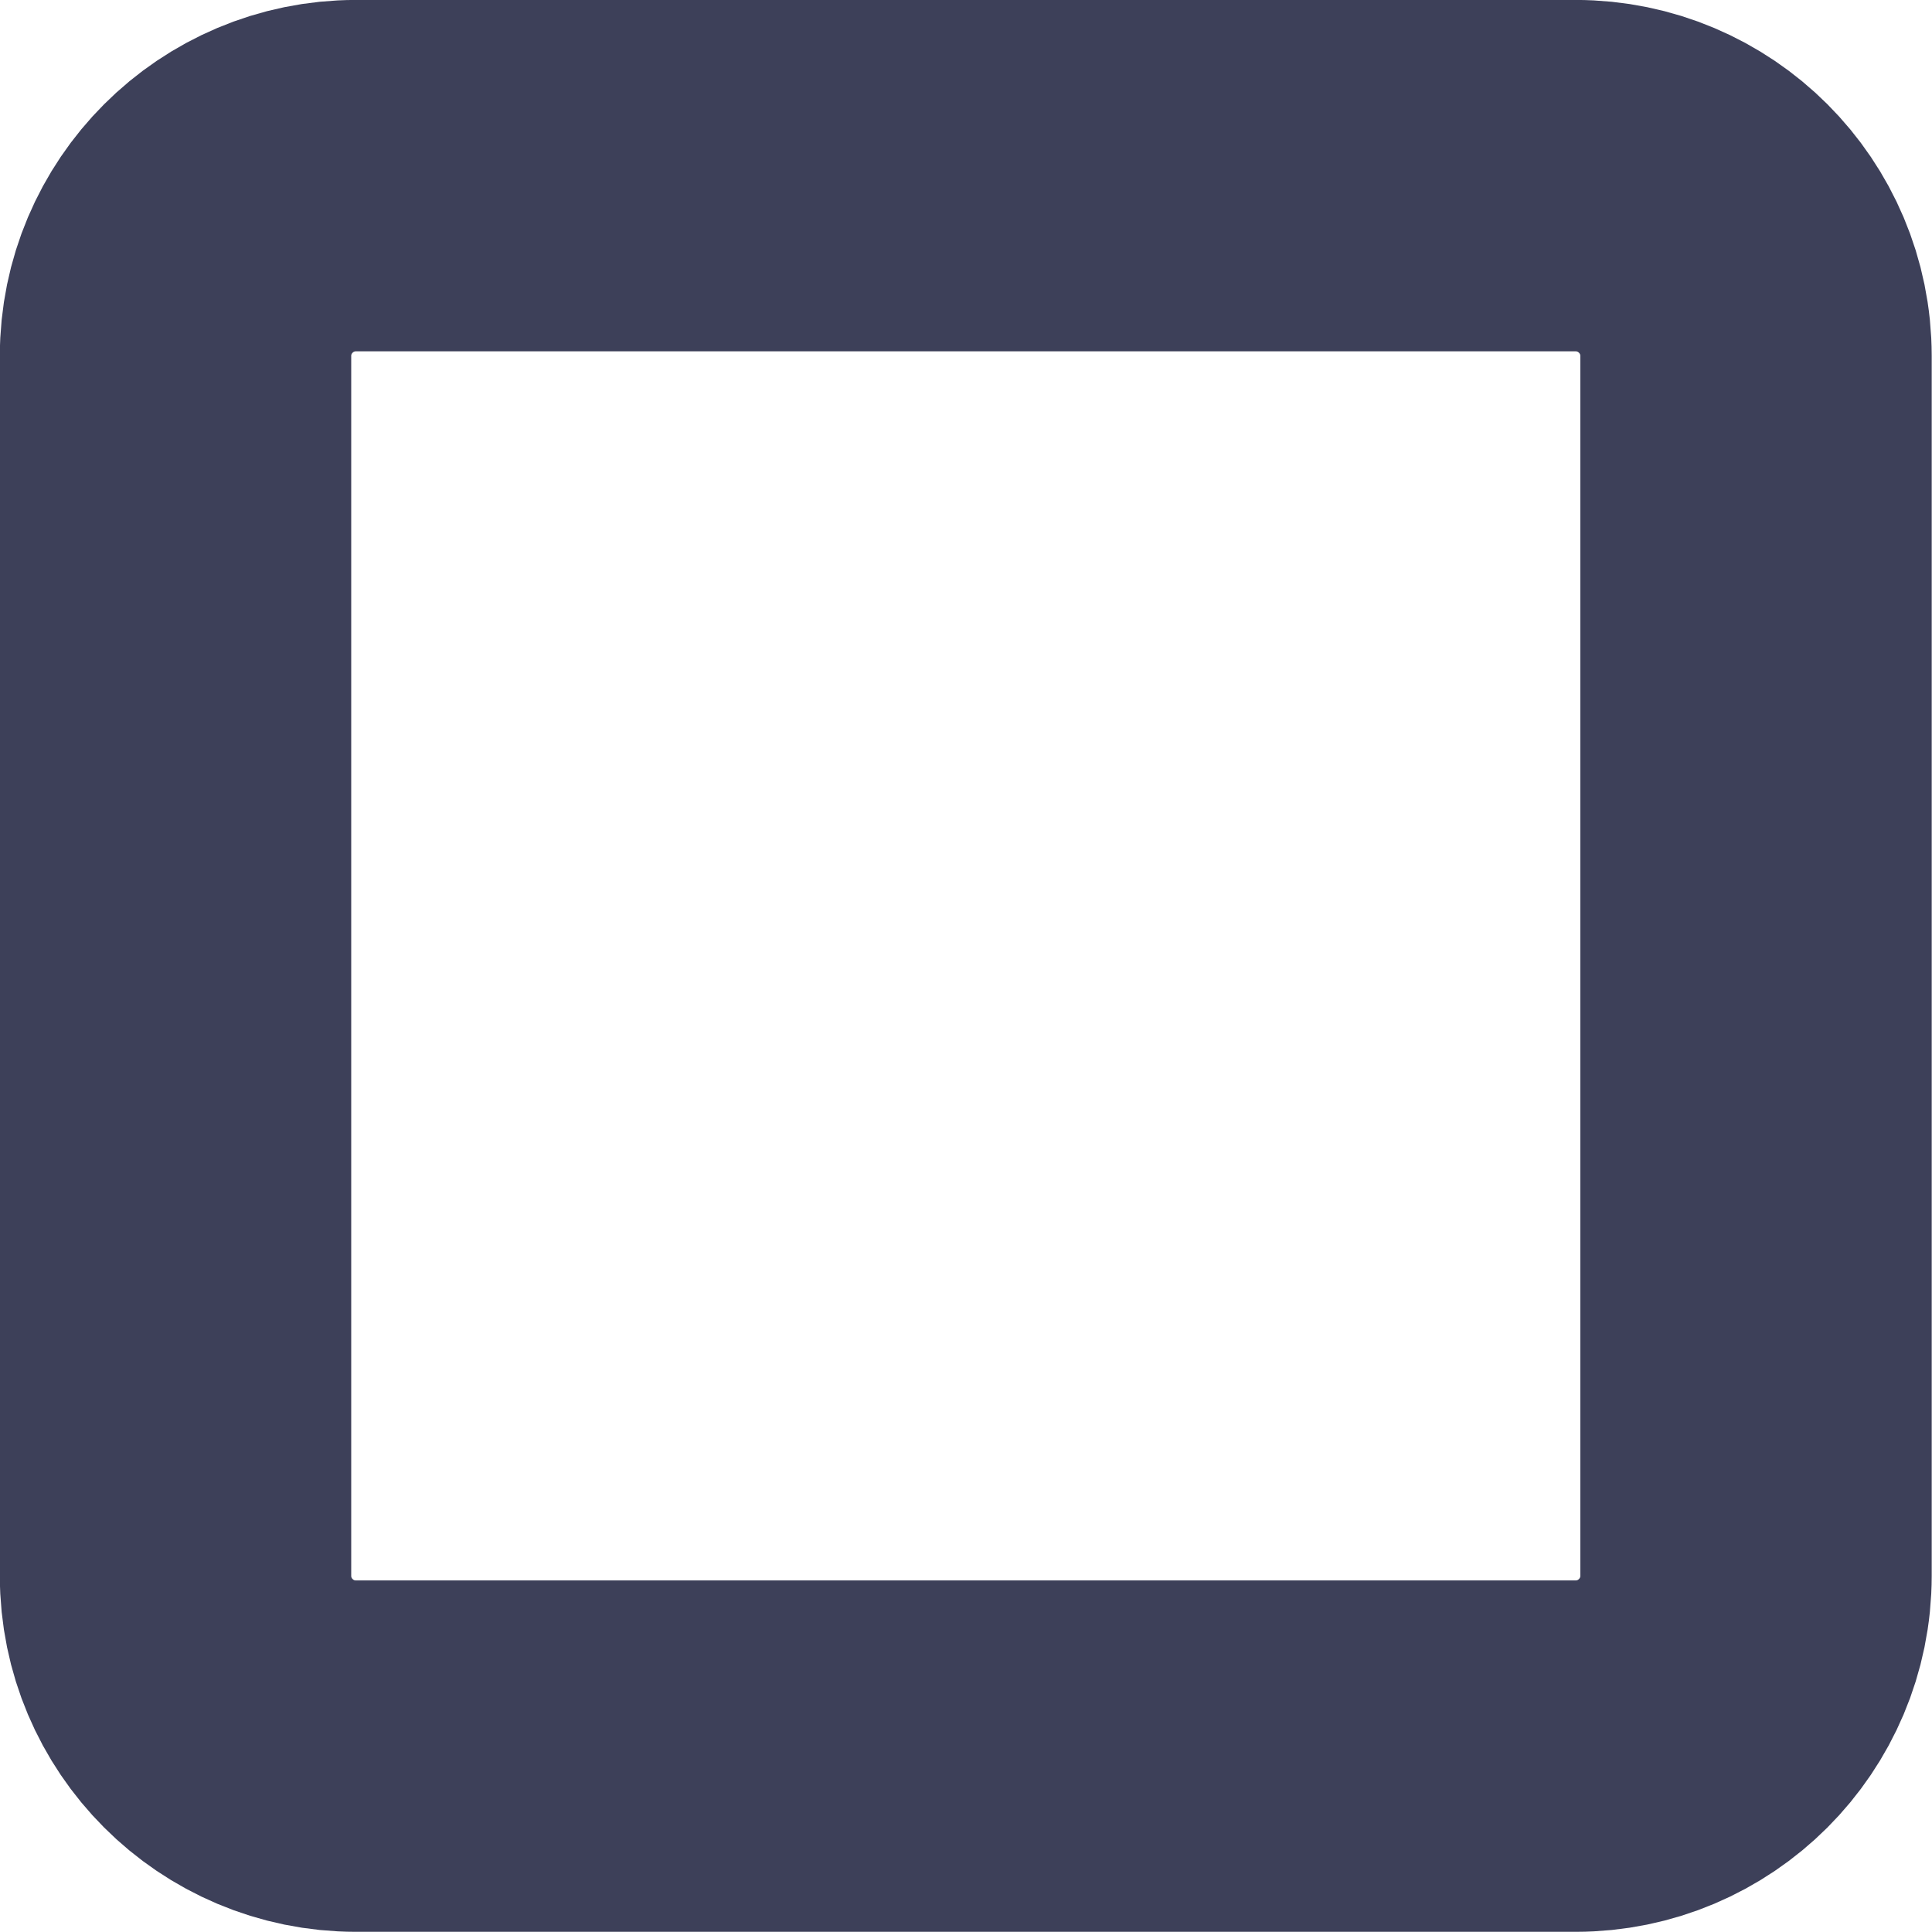
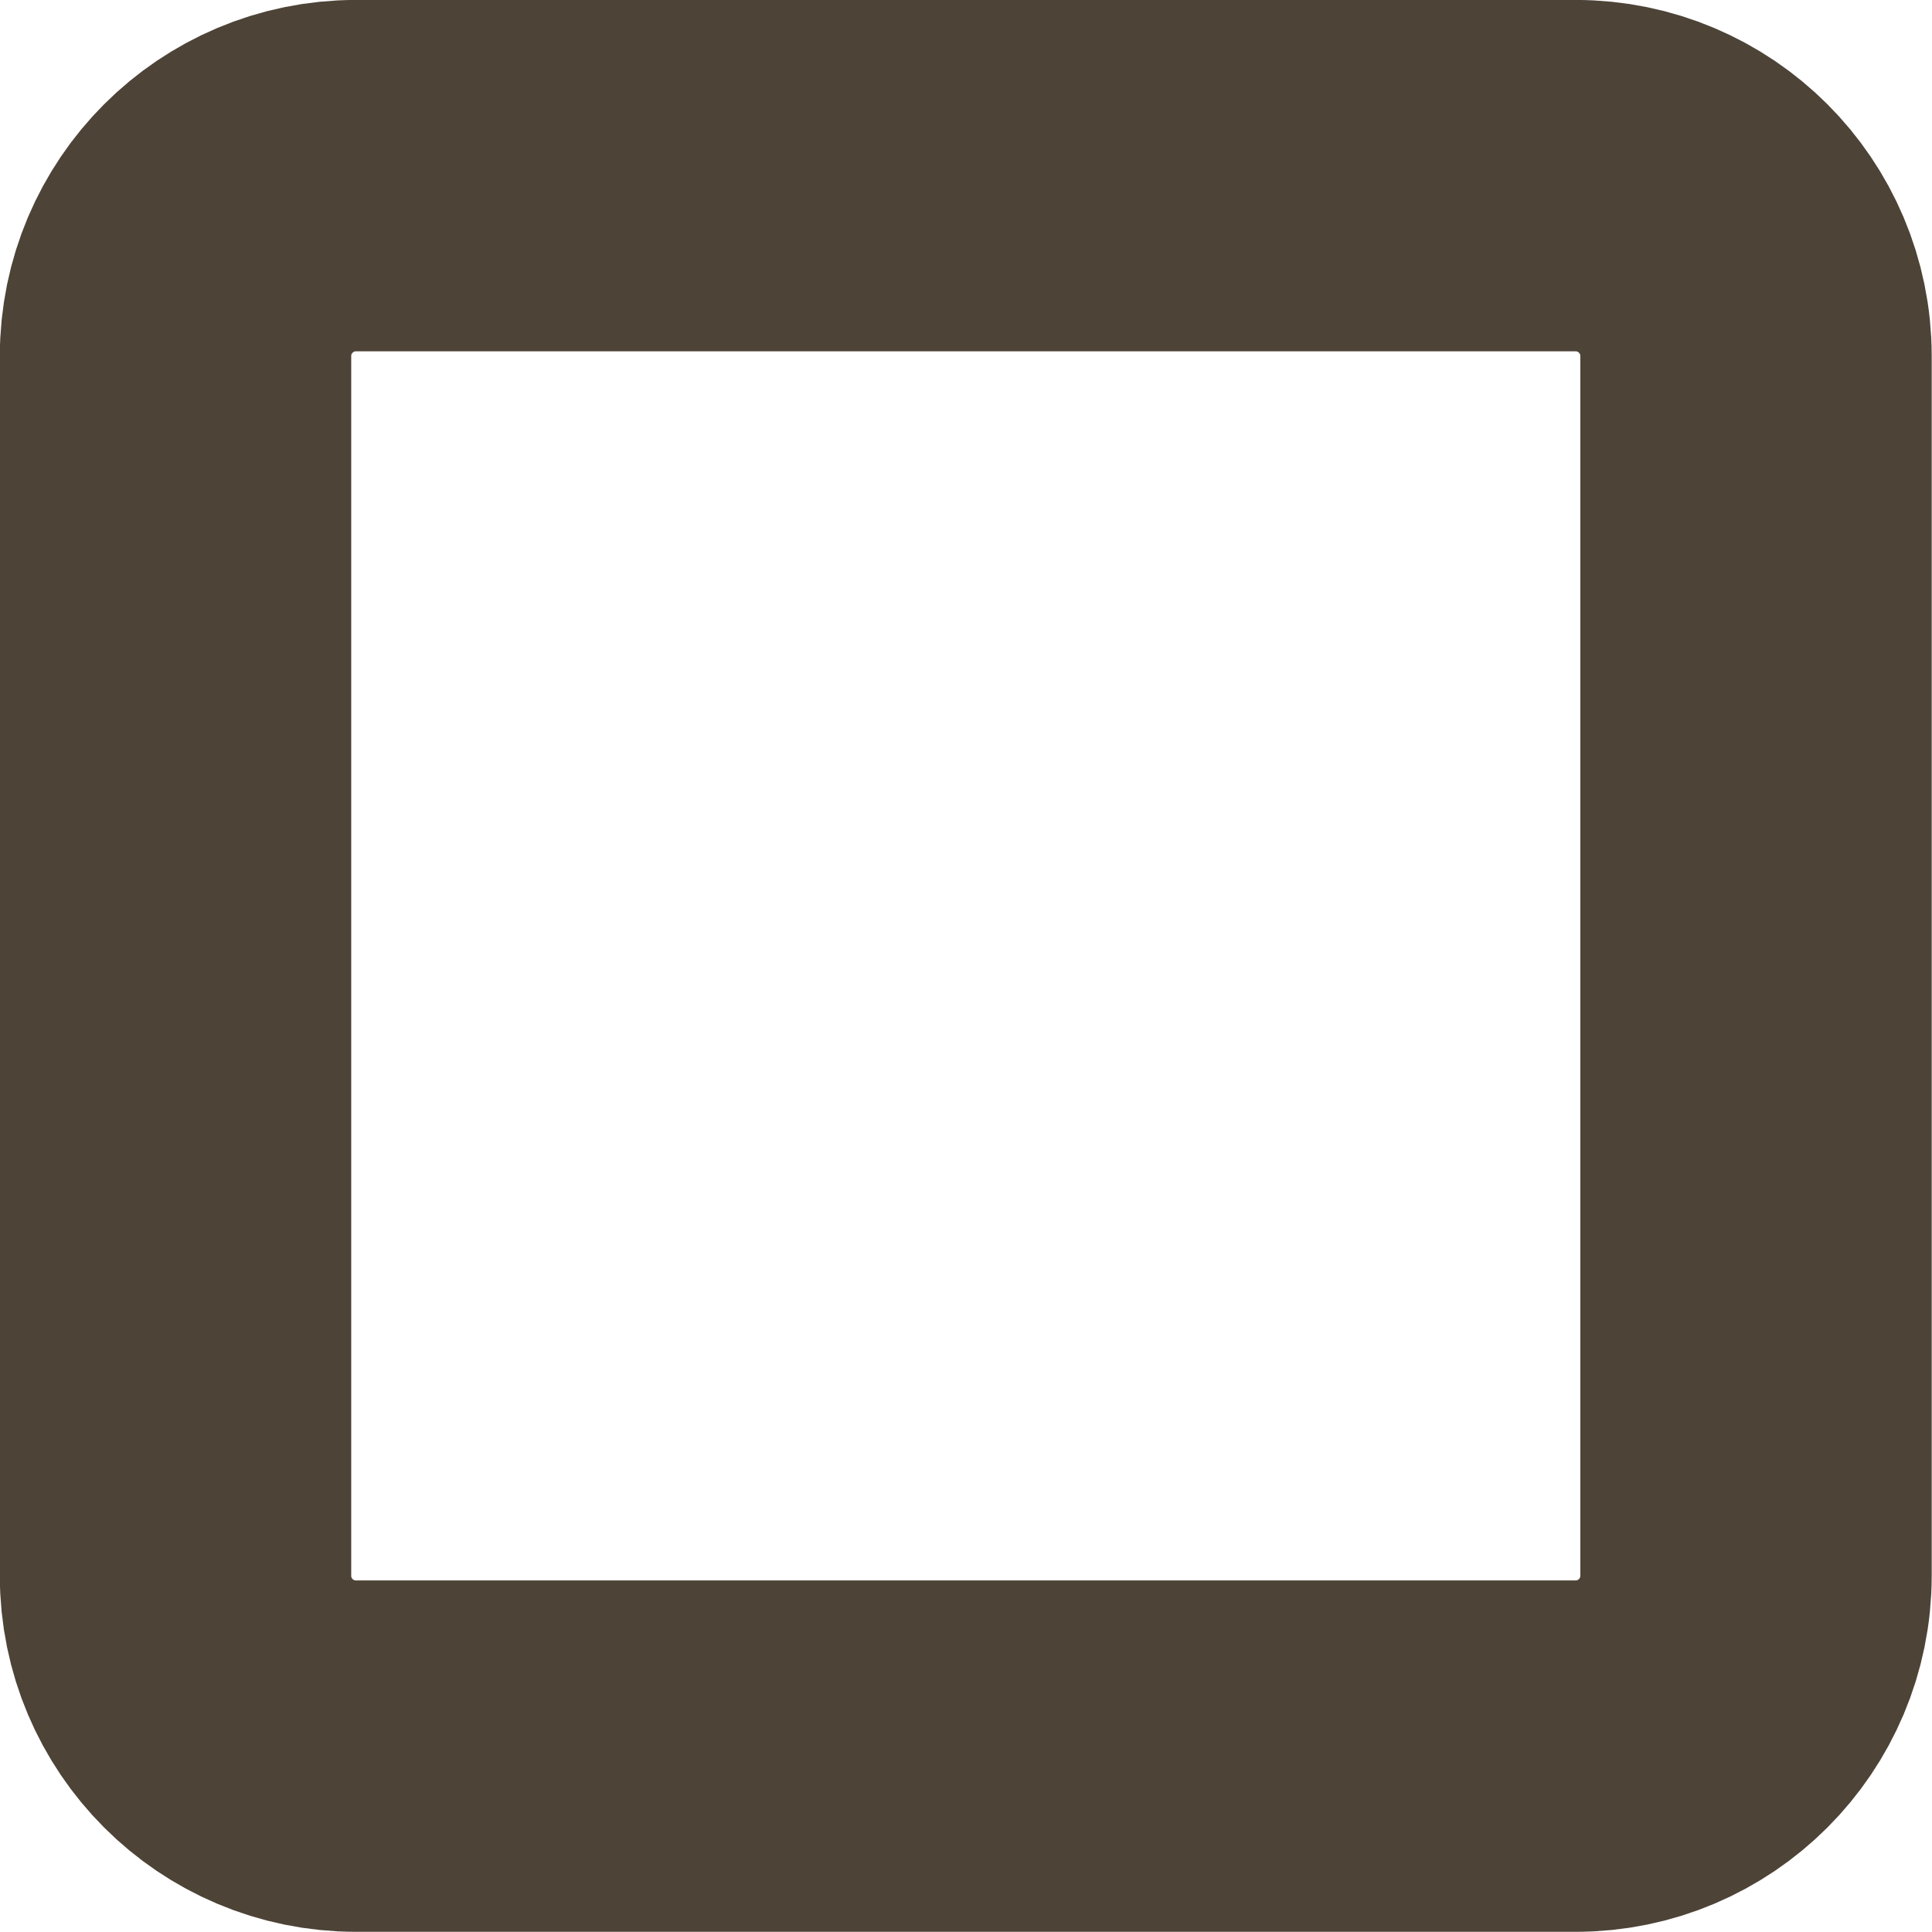
<svg xmlns="http://www.w3.org/2000/svg" width="20" height="20" viewBox="0 0 5.292 5.292" version="1.1" id="svg8">
  <defs id="defs2">
    <marker orient="auto" refY="0" refX="0" id="Arrow1Lstart" style="overflow:visible">
      <path id="path7862" d="M 0,0 5,-5 -12.5,0 5,5 Z" style="fill-rule:evenodd;stroke:#000000;stroke-width:1pt" transform="matrix(0.8,0,0,0.8,10,0)" />
    </marker>
  </defs>
  <g id="layer1" transform="matrix(0.8333333,0,0,0.8333333,-64.64172,-118.0689)">
-     <rect id="rect7098" width="5.195" height="5.195" x="78.147" y="142.26" style="fill:none;stroke:#3d4059;stroke-width:1.155;stroke-linejoin:round;stroke-miterlimit:4;stroke-dasharray:none;stroke-dashoffset:0;stroke-opacity:1;paint-order:stroke fill markers" ry="0.593" />
+     <rect id="rect7098" width="5.195" height="5.195" x="78.147" y="142.26" style="fill:#000000;stroke:#4d4337;stroke-width:1.155;stroke-linejoin:round;stroke-miterlimit:4;stroke-dasharray:none;stroke-dashoffset:0;stroke-opacity:1;paint-order:stroke fill markers;fill-opacity:0" ry="0.593" />
  </g>
</svg>
